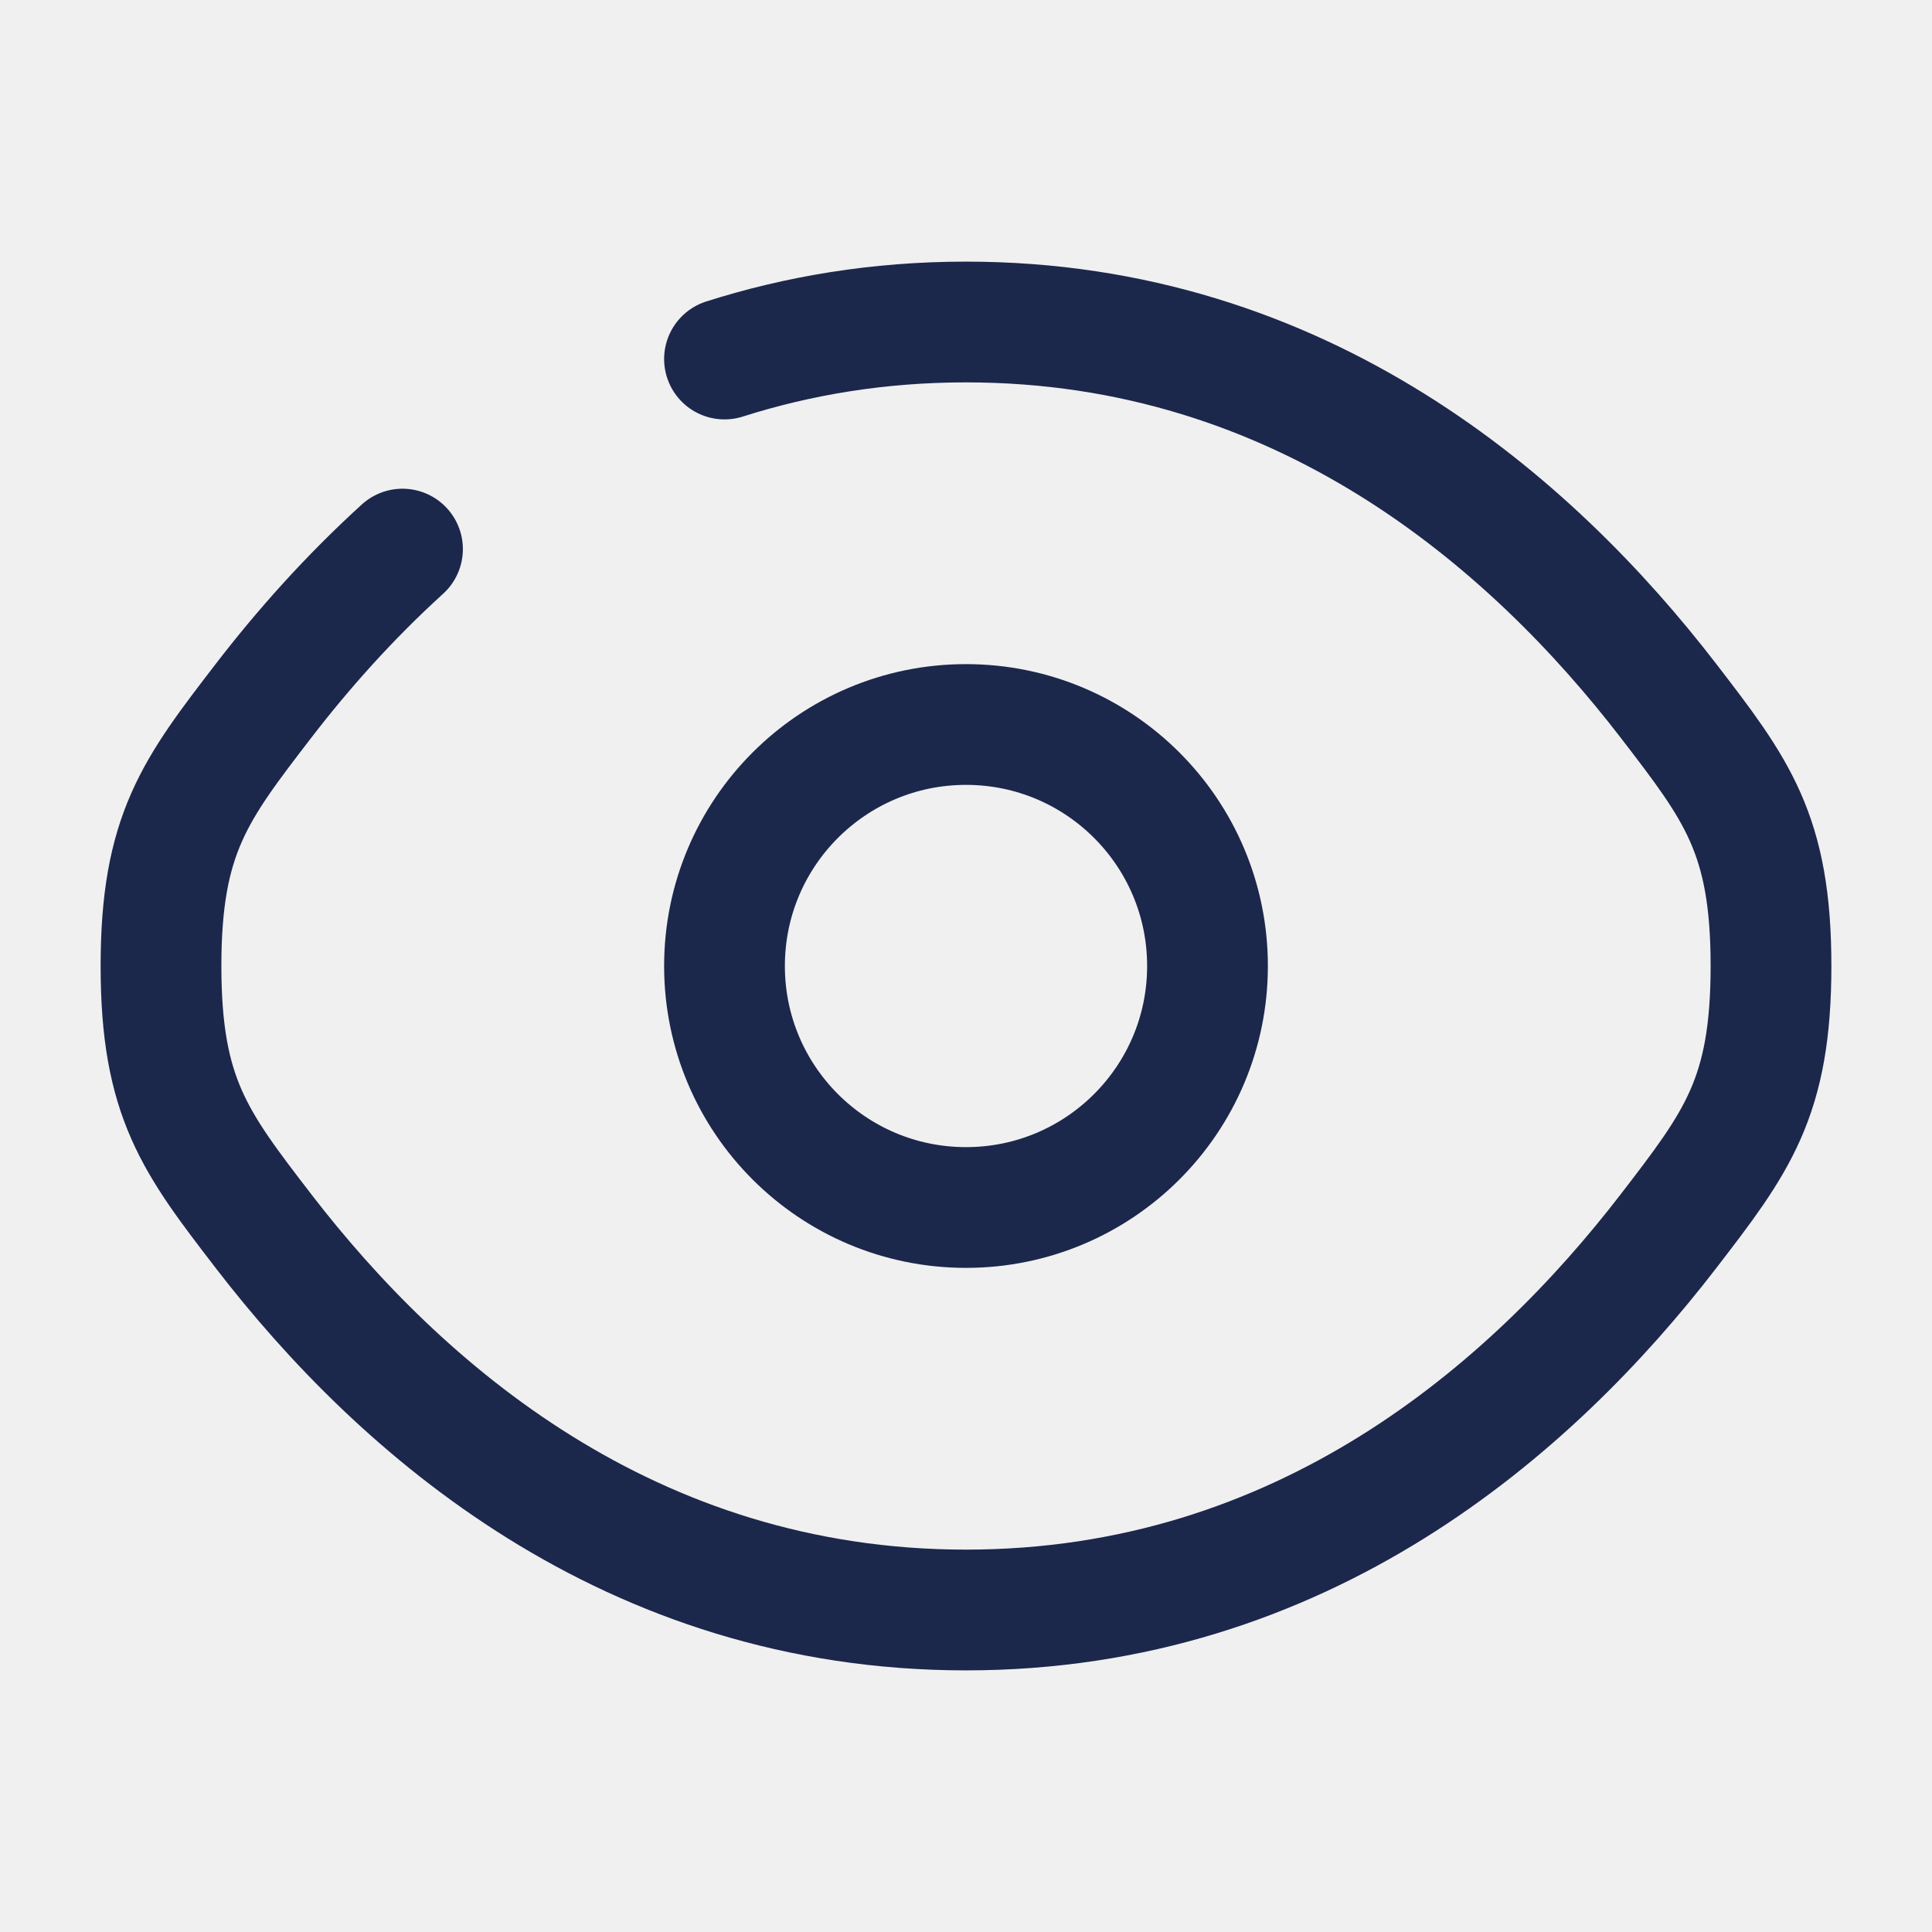
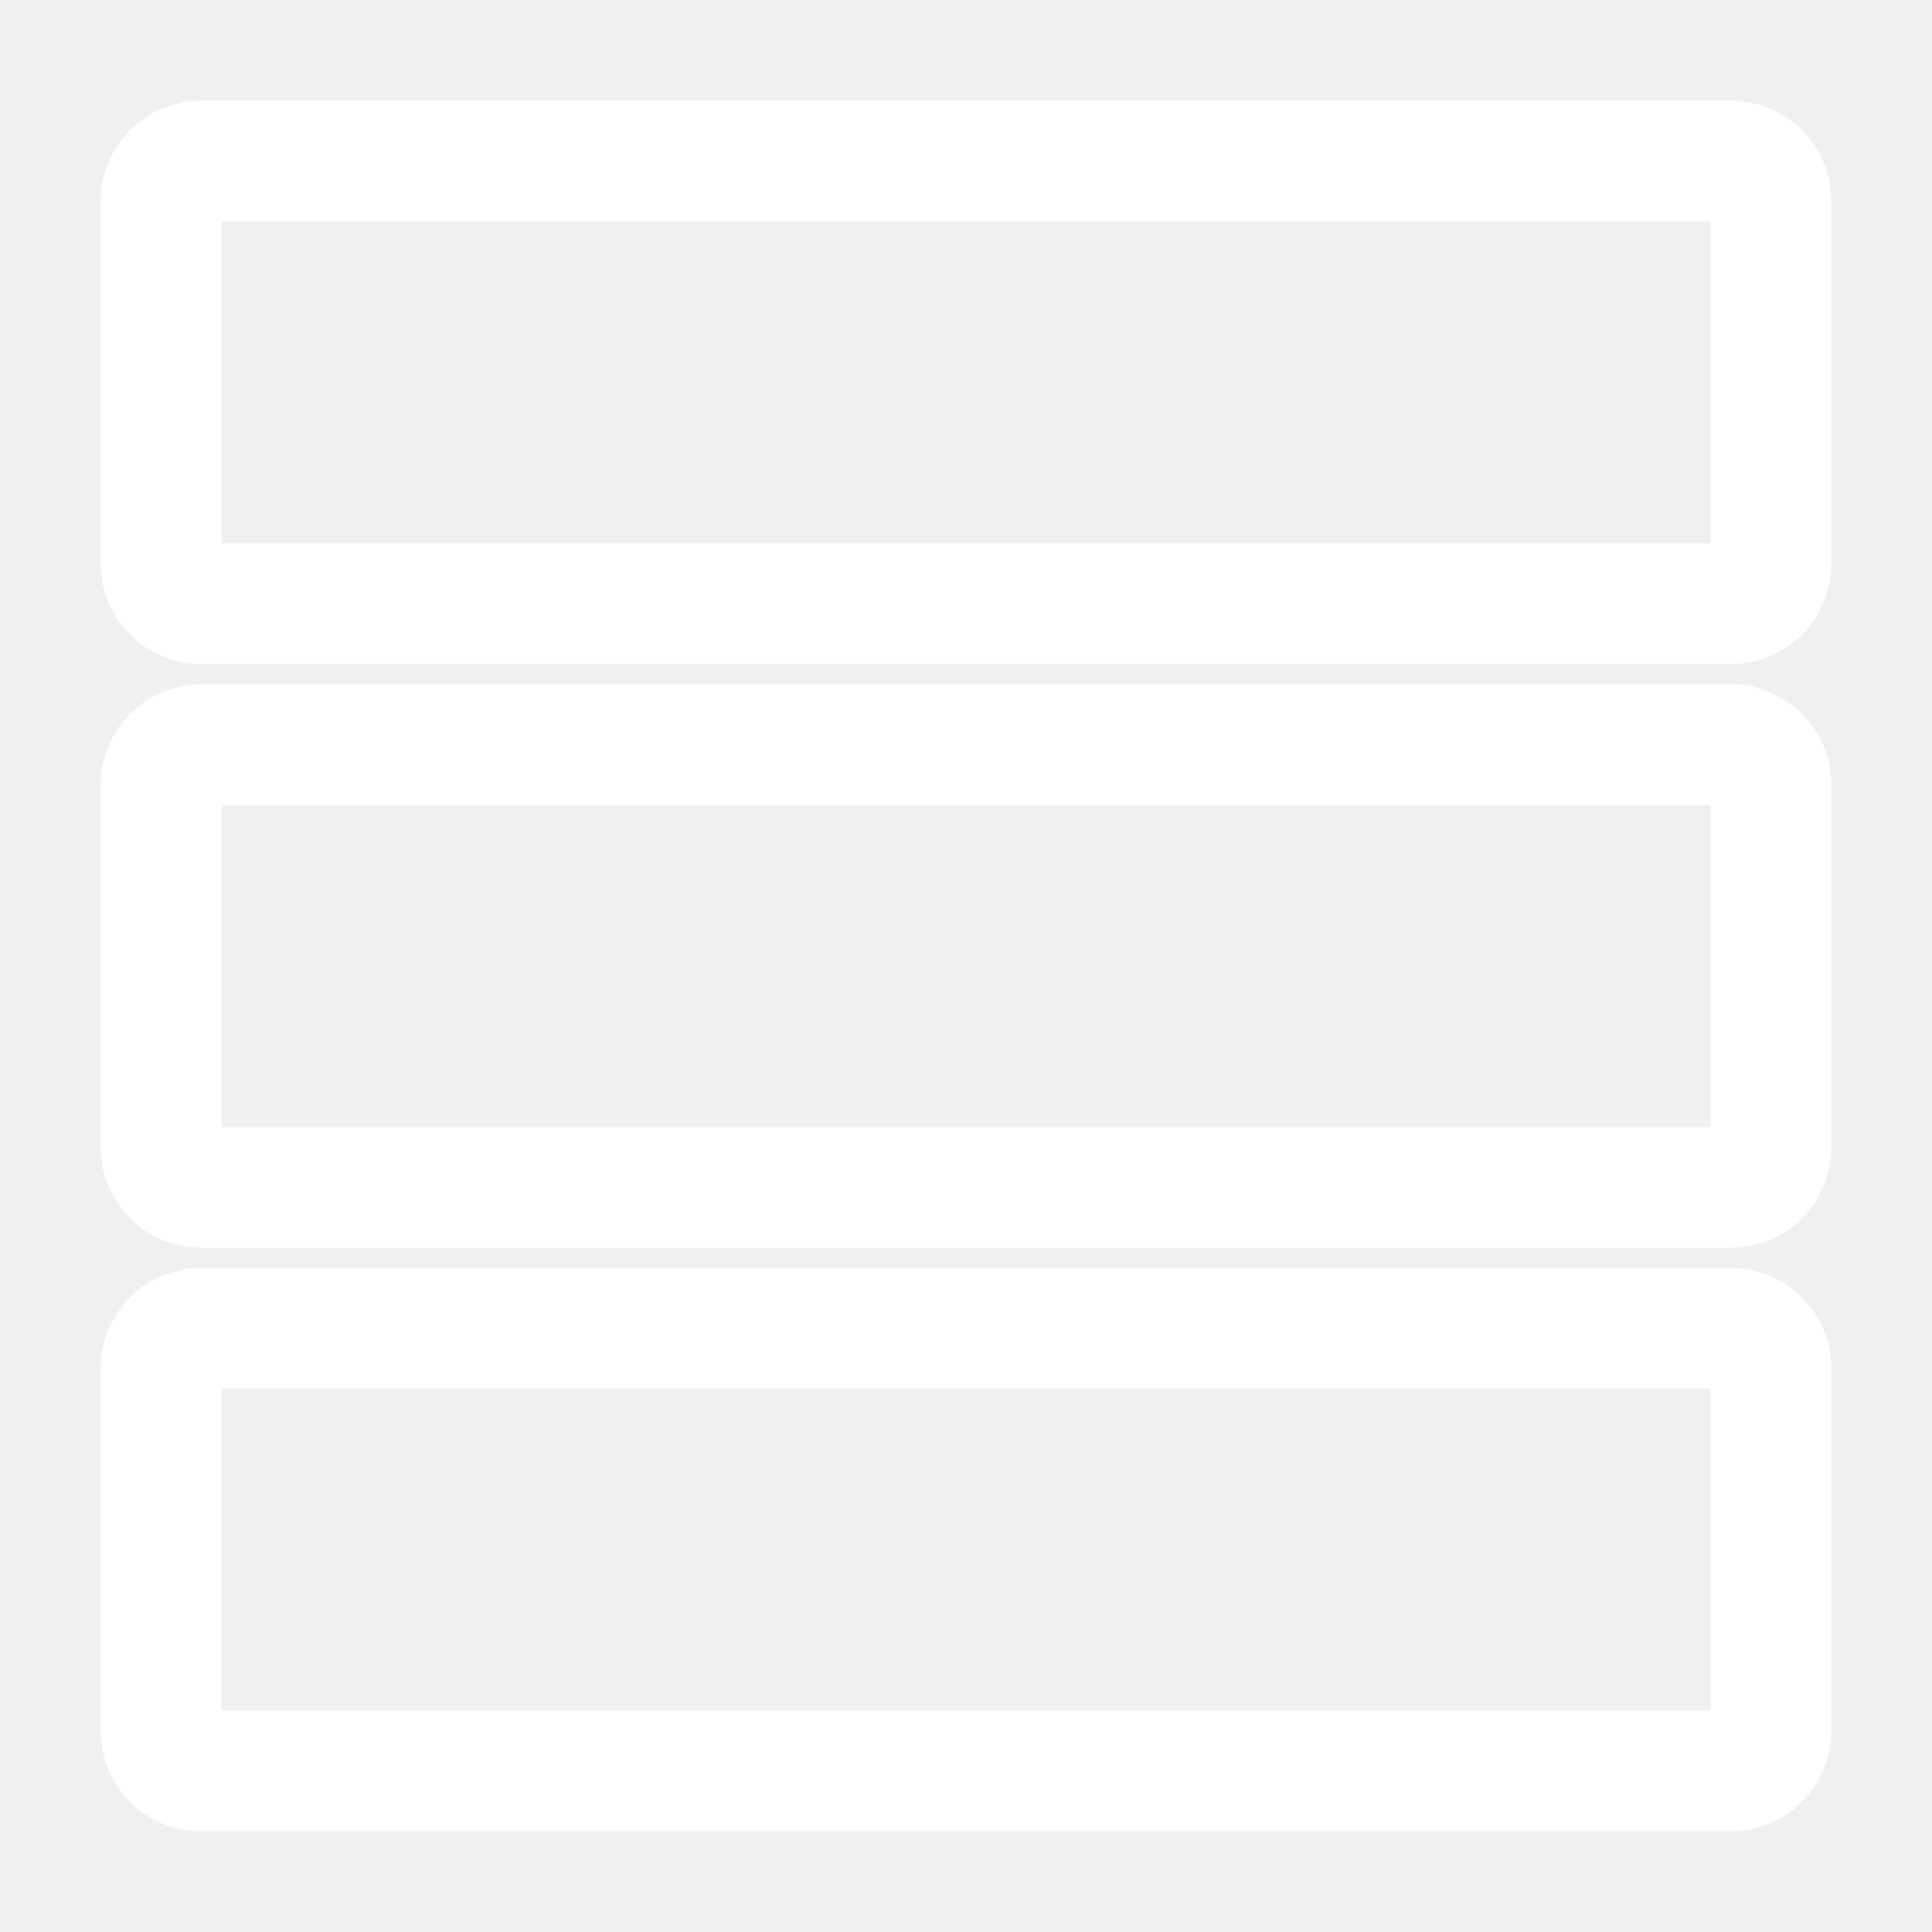
<svg xmlns="http://www.w3.org/2000/svg" width="800px" height="800px" viewBox="0 0 24 24" fill="none">
-   <path d="M9 4.46C9.912 4.17 10.91 4 12 4C16.182 4 19.028 6.5 20.725 8.704C21.575 9.809 22 10.361 22 12C22 13.639 21.575 14.191 20.725 15.296C19.028 17.5 16.182 20 12 20C7.818 20 4.972 17.5 3.275 15.296C2.425 14.191 2 13.639 2 12C2 10.361 2.425 9.809 3.275 8.704C3.756 8.079 4.33 7.43 5 6.821" stroke="#1C274C" stroke-width="1.5" stroke-linecap="round" />
-   <path d="M15 12C15 13.657 13.657 15 12 15C10.343 15 9 13.657 9 12C9 10.343 10.343 9 12 9C13.657 9 15 10.343 15 12Z" stroke="#1C274C" stroke-width="1.5" />
+   <rect x="2" y="2" width="20" height="5.5" rx="0.5" stroke="#ffffff" stroke-width="1.5" stroke-linejoin="round" />
+   <rect x="2" y="9.25" width="20" height="5.5" rx="0.5" stroke="#ffffff" stroke-width="1.5" stroke-linejoin="round" />
+   <rect x="2" y="16.5" width="20" height="5.5" rx="0.5" stroke="#ffffff" stroke-width="1.5" stroke-linejoin="round" />
</svg>
